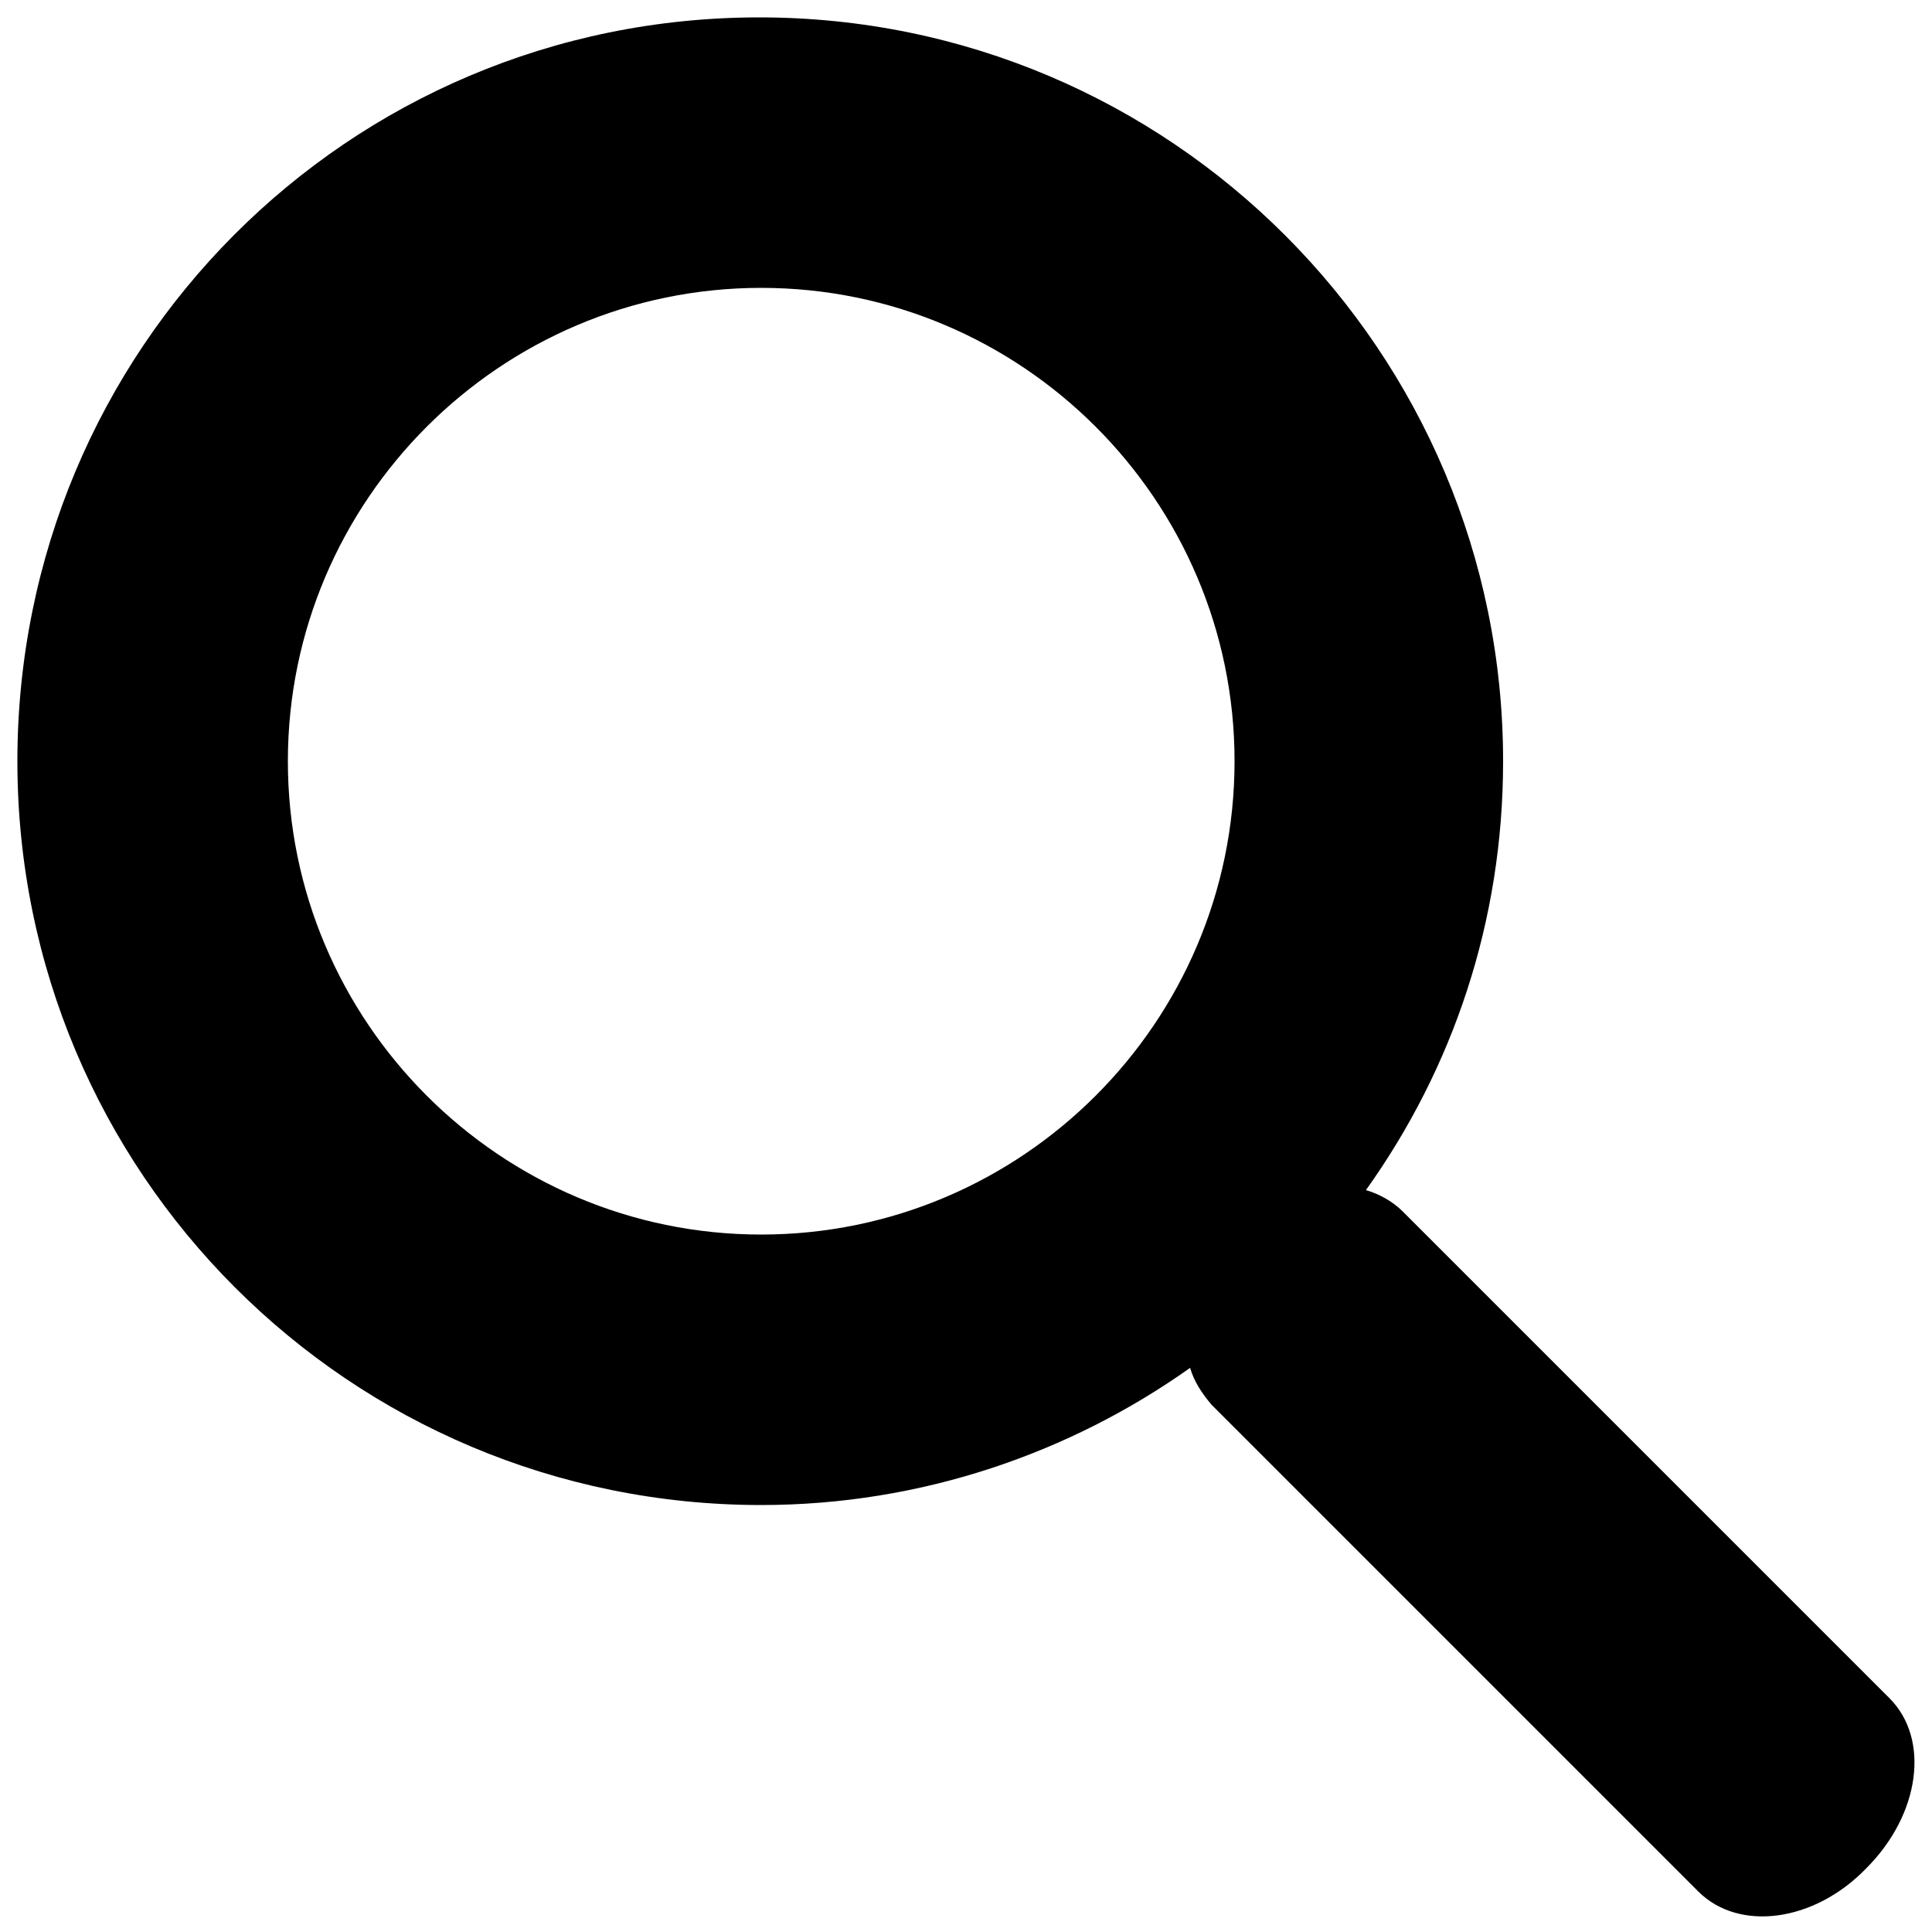
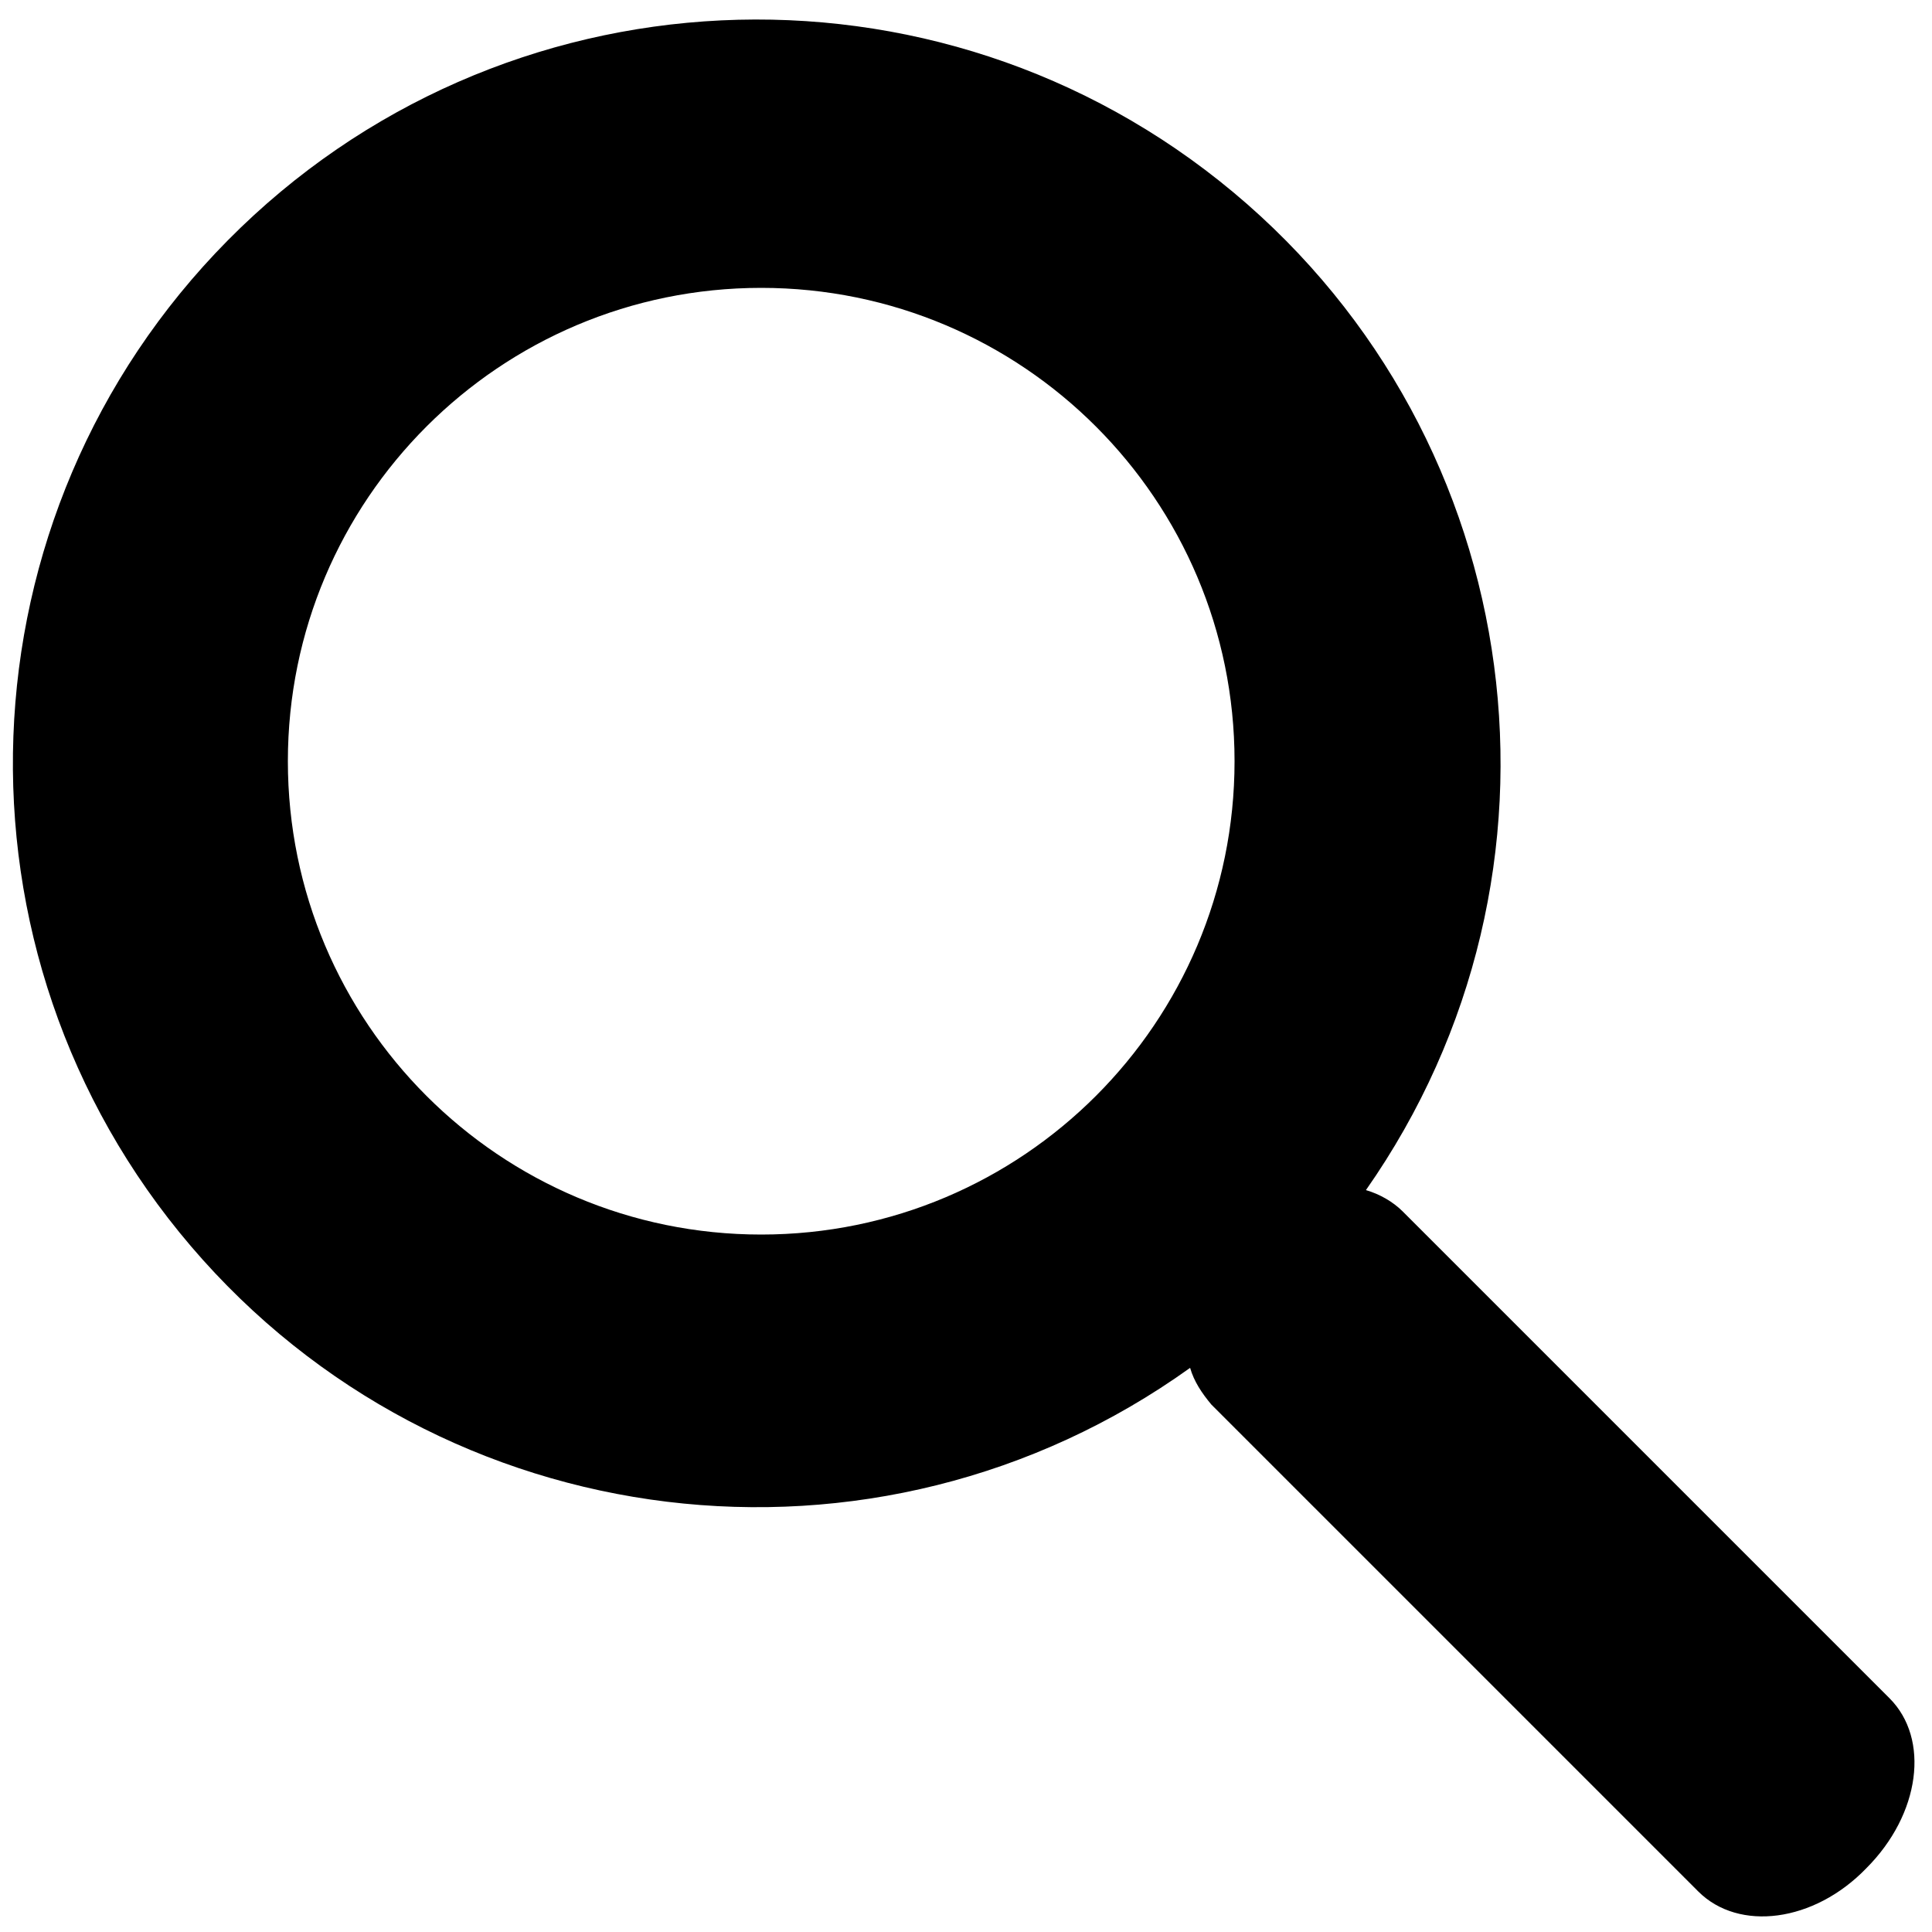
- <svg xmlns="http://www.w3.org/2000/svg" version="1.1" id="Laag_1" x="0px" y="0px" viewBox="0 0 100 100" style="enable-background:new 0 0 100 100;" xml:space="preserve">
-   <path id="search-big" d="M97.8,87.9L72.6,62.7c-0.5-0.5-1.2-0.9-1.9-1.1c4.5-6.3,7.1-13.9,7.1-22.2c0-21.2-17.2-38.5-38.5-38.5  S0.9,18.1,0.9,39.4s17.2,38.5,38.5,38.5c8.3,0,16-2.7,22.2-7.1c0.2,0.7,0.6,1.3,1.1,1.9l25.2,25.2c2.1,2.1,6,1.6,8.7-1.2  C99.4,93.9,99.9,90,97.8,87.9z M39.4,63.9c-13.5,0-24.5-11-24.5-24.5s11-24.5,24.5-24.5s24.5,11,24.5,24.5S52.9,63.9,39.4,63.9z" />
+ <svg xmlns="http://www.w3.org/2000/svg" viewBox="0 0 100 100">
+   <path d="M97.8 87.9L72.6 62.7c-.5-.5-1.2-.9-1.9-1.1a38.5 38.5 0 10-9.1 9.2c.2.7.6 1.3 1.1 1.9l25.2 25.2c2.1 2.1 6 1.6 8.7-1.2 2.8-2.8 3.3-6.7 1.2-8.8zm-58.4-24a24.5 24.5 0 110-49 24.5 24.5 0 010 49z" />
</svg>
